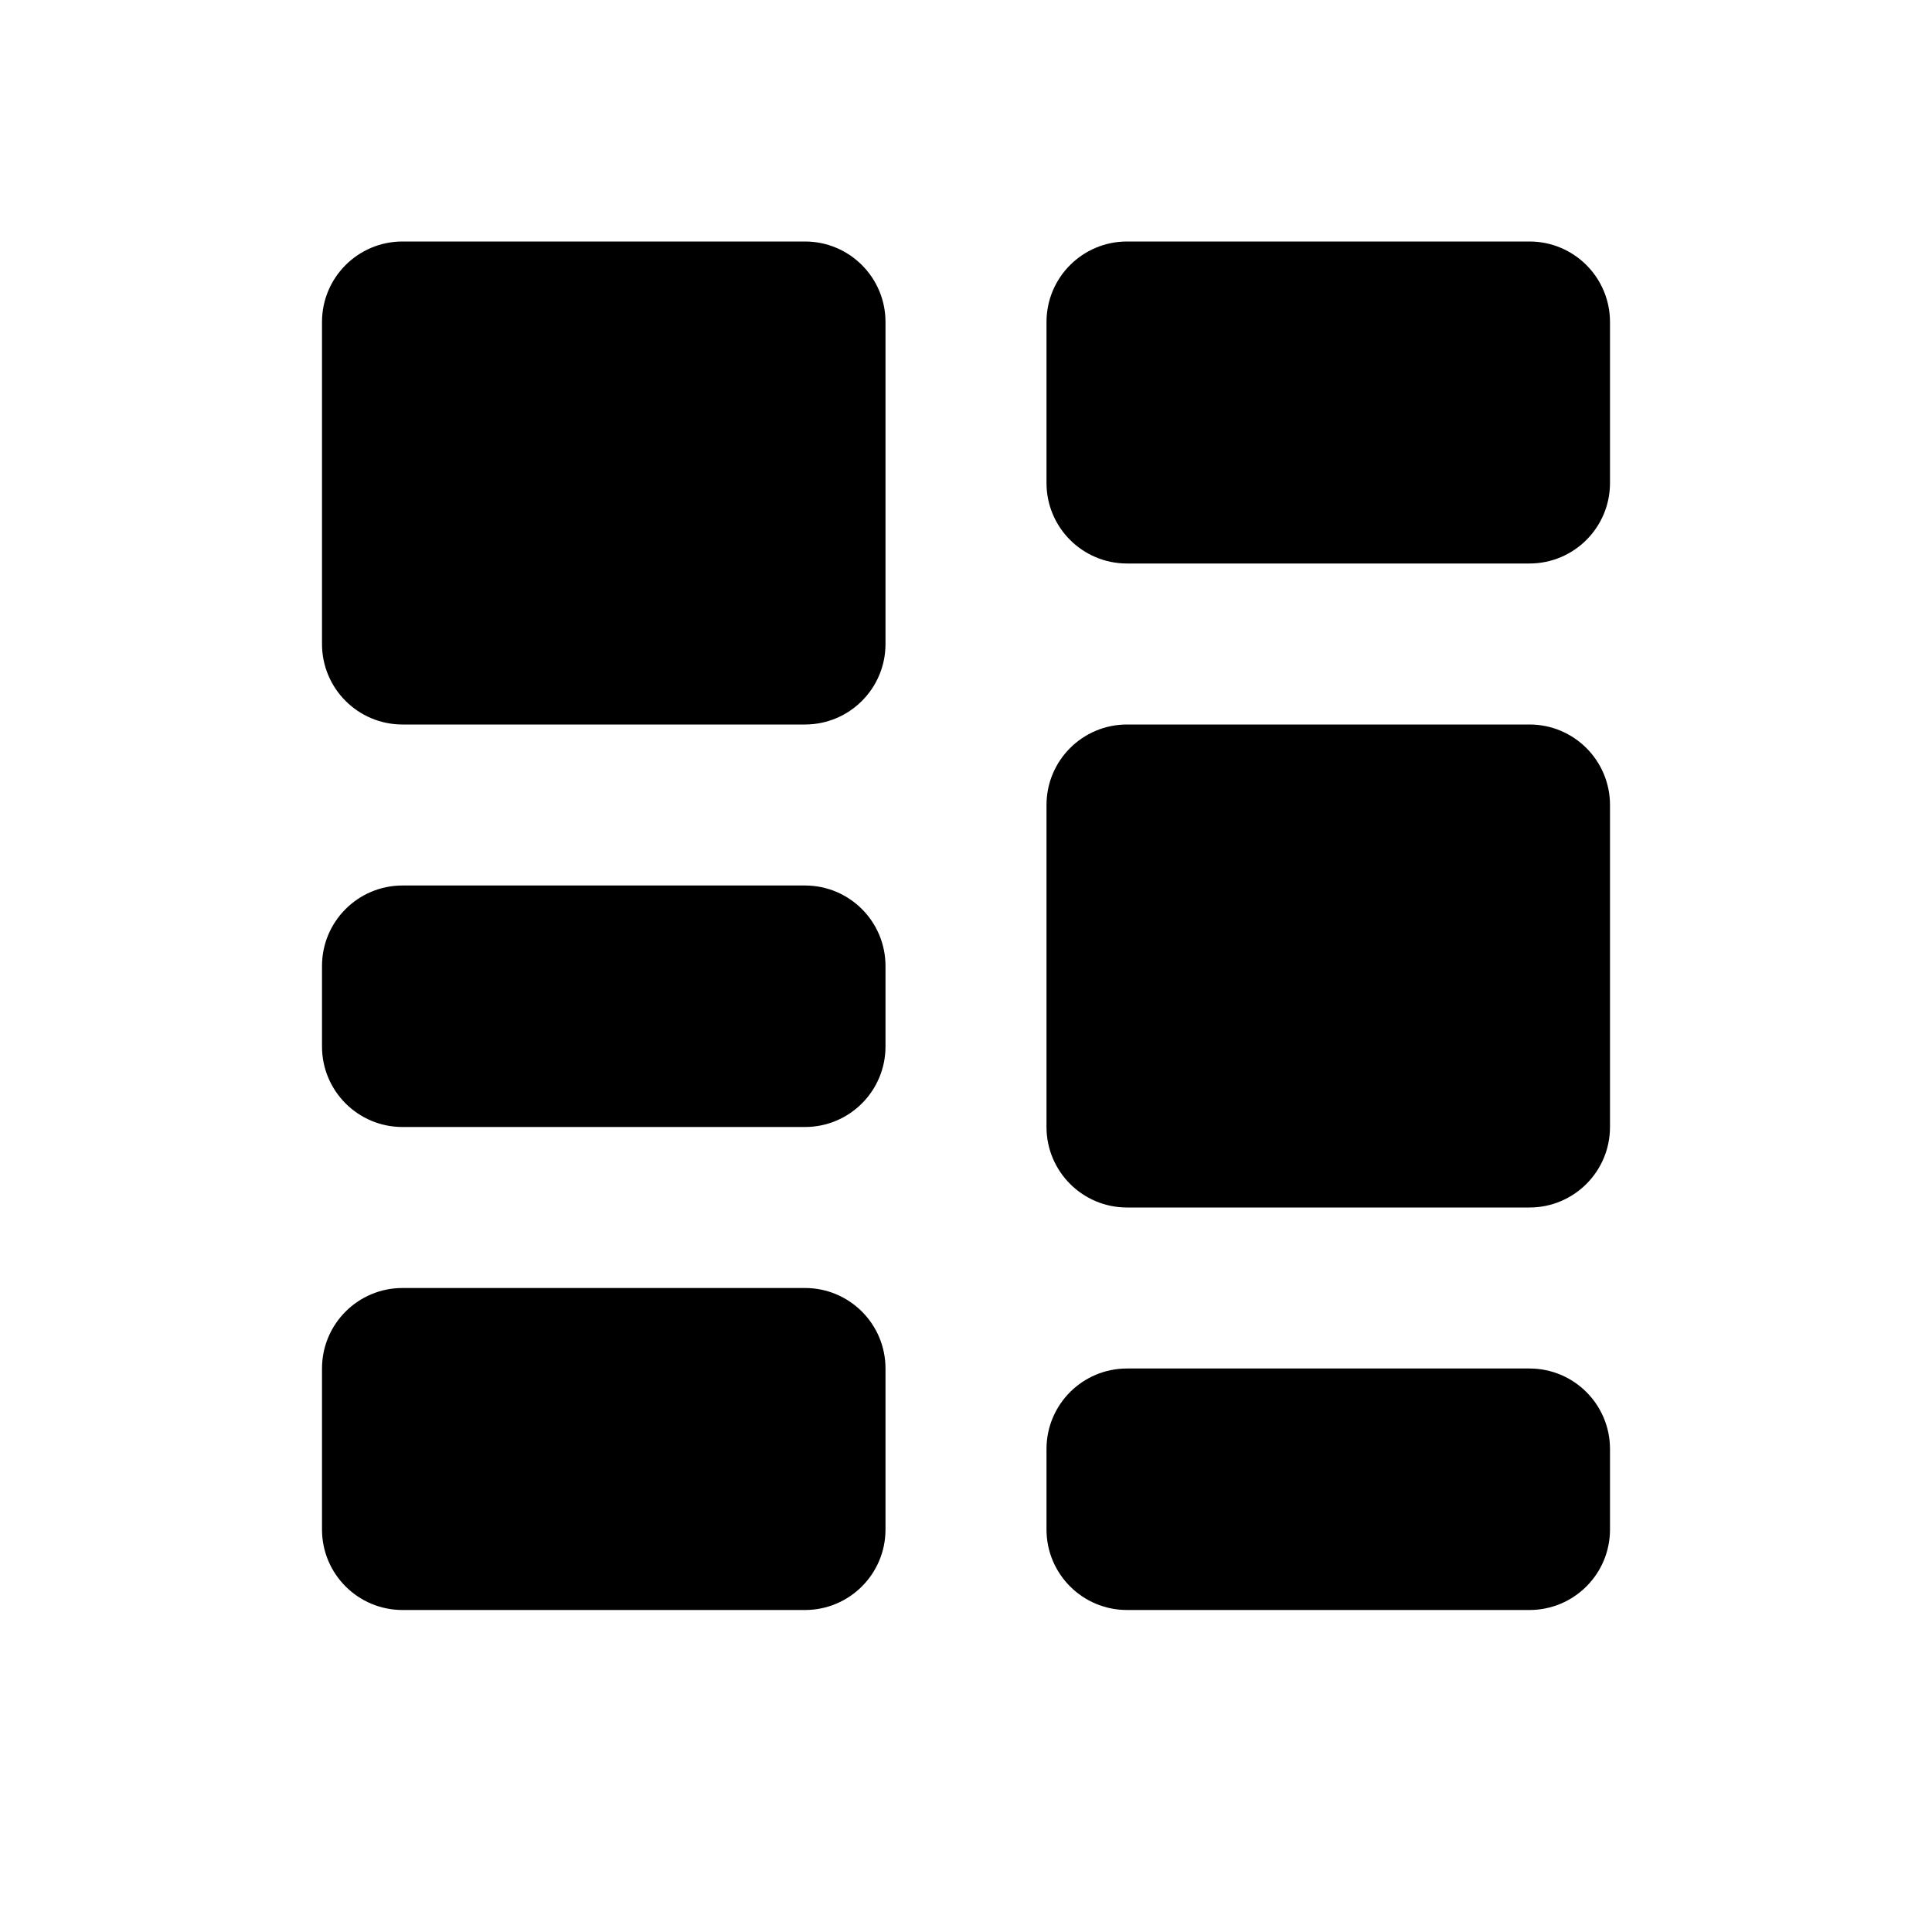
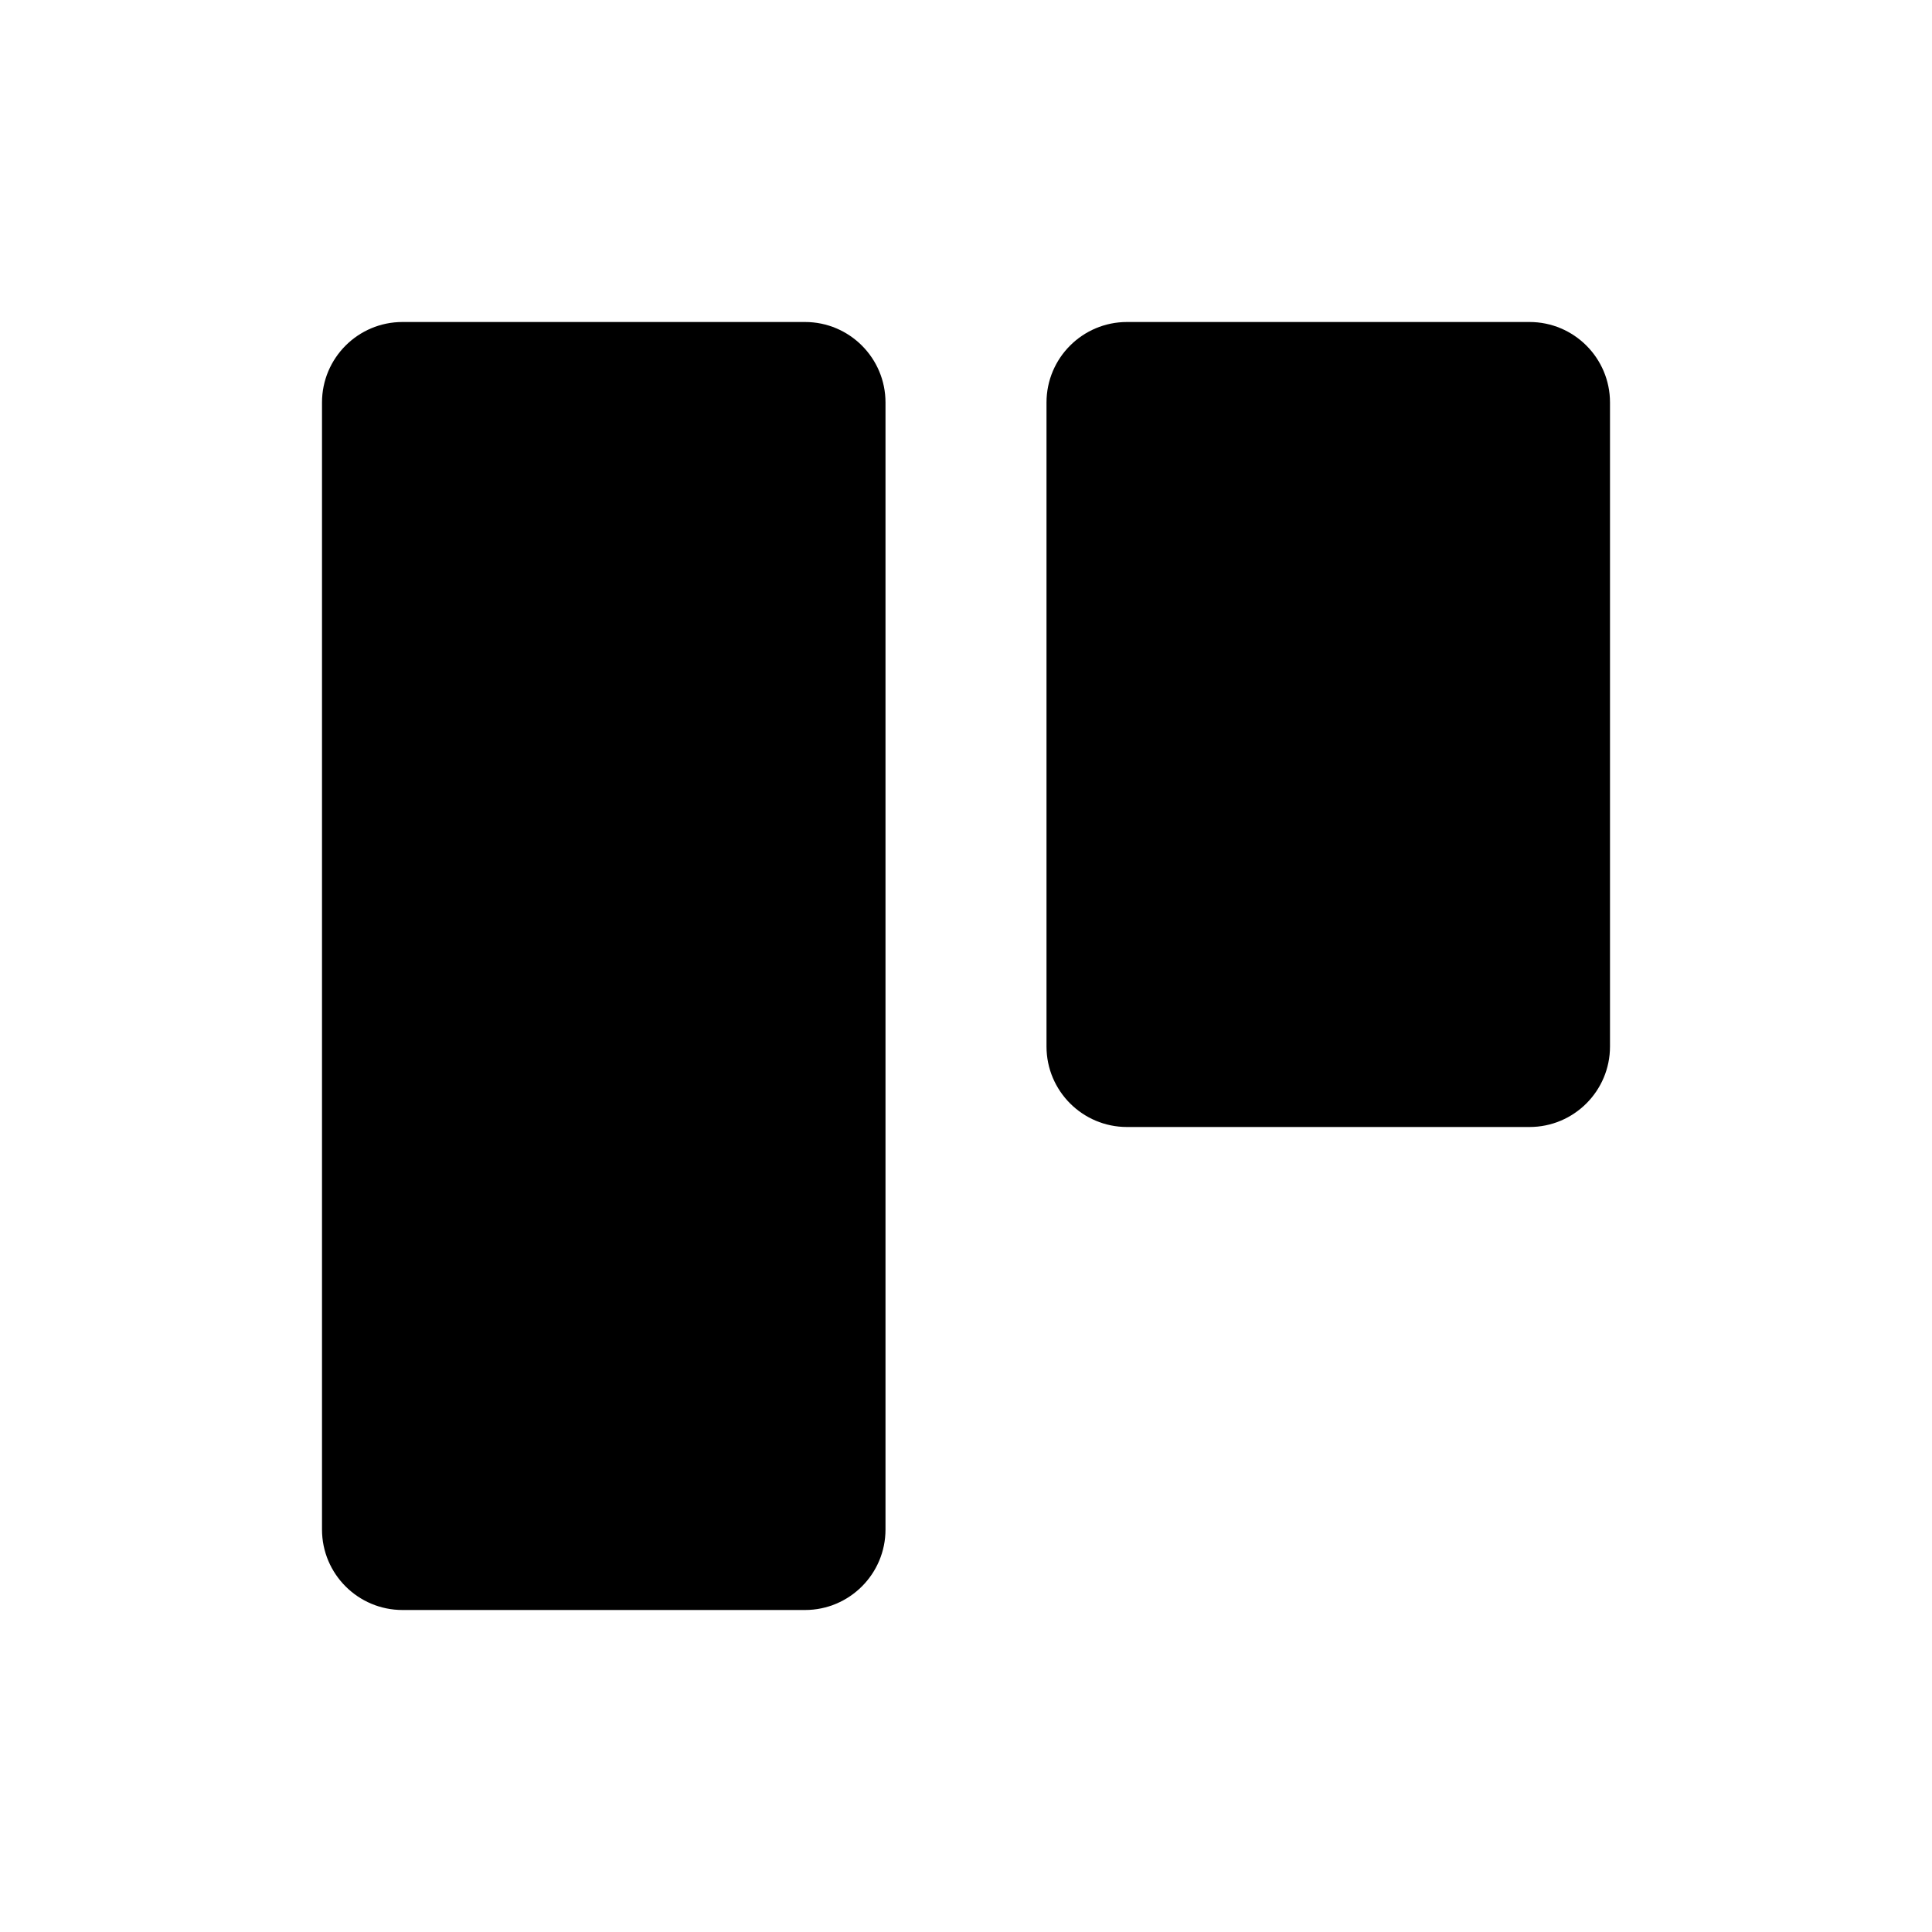
- <svg xmlns="http://www.w3.org/2000/svg" viewBox="0 0 24 24">
-   <path d="M10 3a1 1 0 011 1v4a1 1 0 01-1 1H5a1 1 0 01-1-1V4a1 1 0 011-1h5zm0 13a1 1 0 011 1v2a1 1 0 01-1 1H5a1 1 0 01-1-1v-2a1 1 0 011-1h5zm1-4a1 1 0 00-1-1H5a1 1 0 00-1 1v1a1 1 0 001 1h5a1 1 0 001-1v-1zm8-3a1 1 0 011 1v4a1 1 0 01-1 1h-5a1 1 0 01-1-1v-4a1 1 0 011-1h5zm1-5a1 1 0 00-1-1h-5a1 1 0 00-1 1v2a1 1 0 001 1h5a1 1 0 001-1V4zm-1 13a1 1 0 011 1v1a1 1 0 01-1 1h-5a1 1 0 01-1-1v-1a1 1 0 011-1h5z" />
+ <svg xmlns="http://www.w3.org/2000/svg" width="24" height="24">
+   <path d="M10 4c.552 0 1 .448 1 1v14c0 .552-.448 1-1 1H5c-.552 0-1-.448-1-1V5c0-.552.448-1 1-1h5Zm9 0c.552 0 1 .448 1 1v8c0 .552-.448 1-1 1h-5c-.552 0-1-.448-1-1V5c0-.552.448-1 1-1h5Z" />
</svg>
